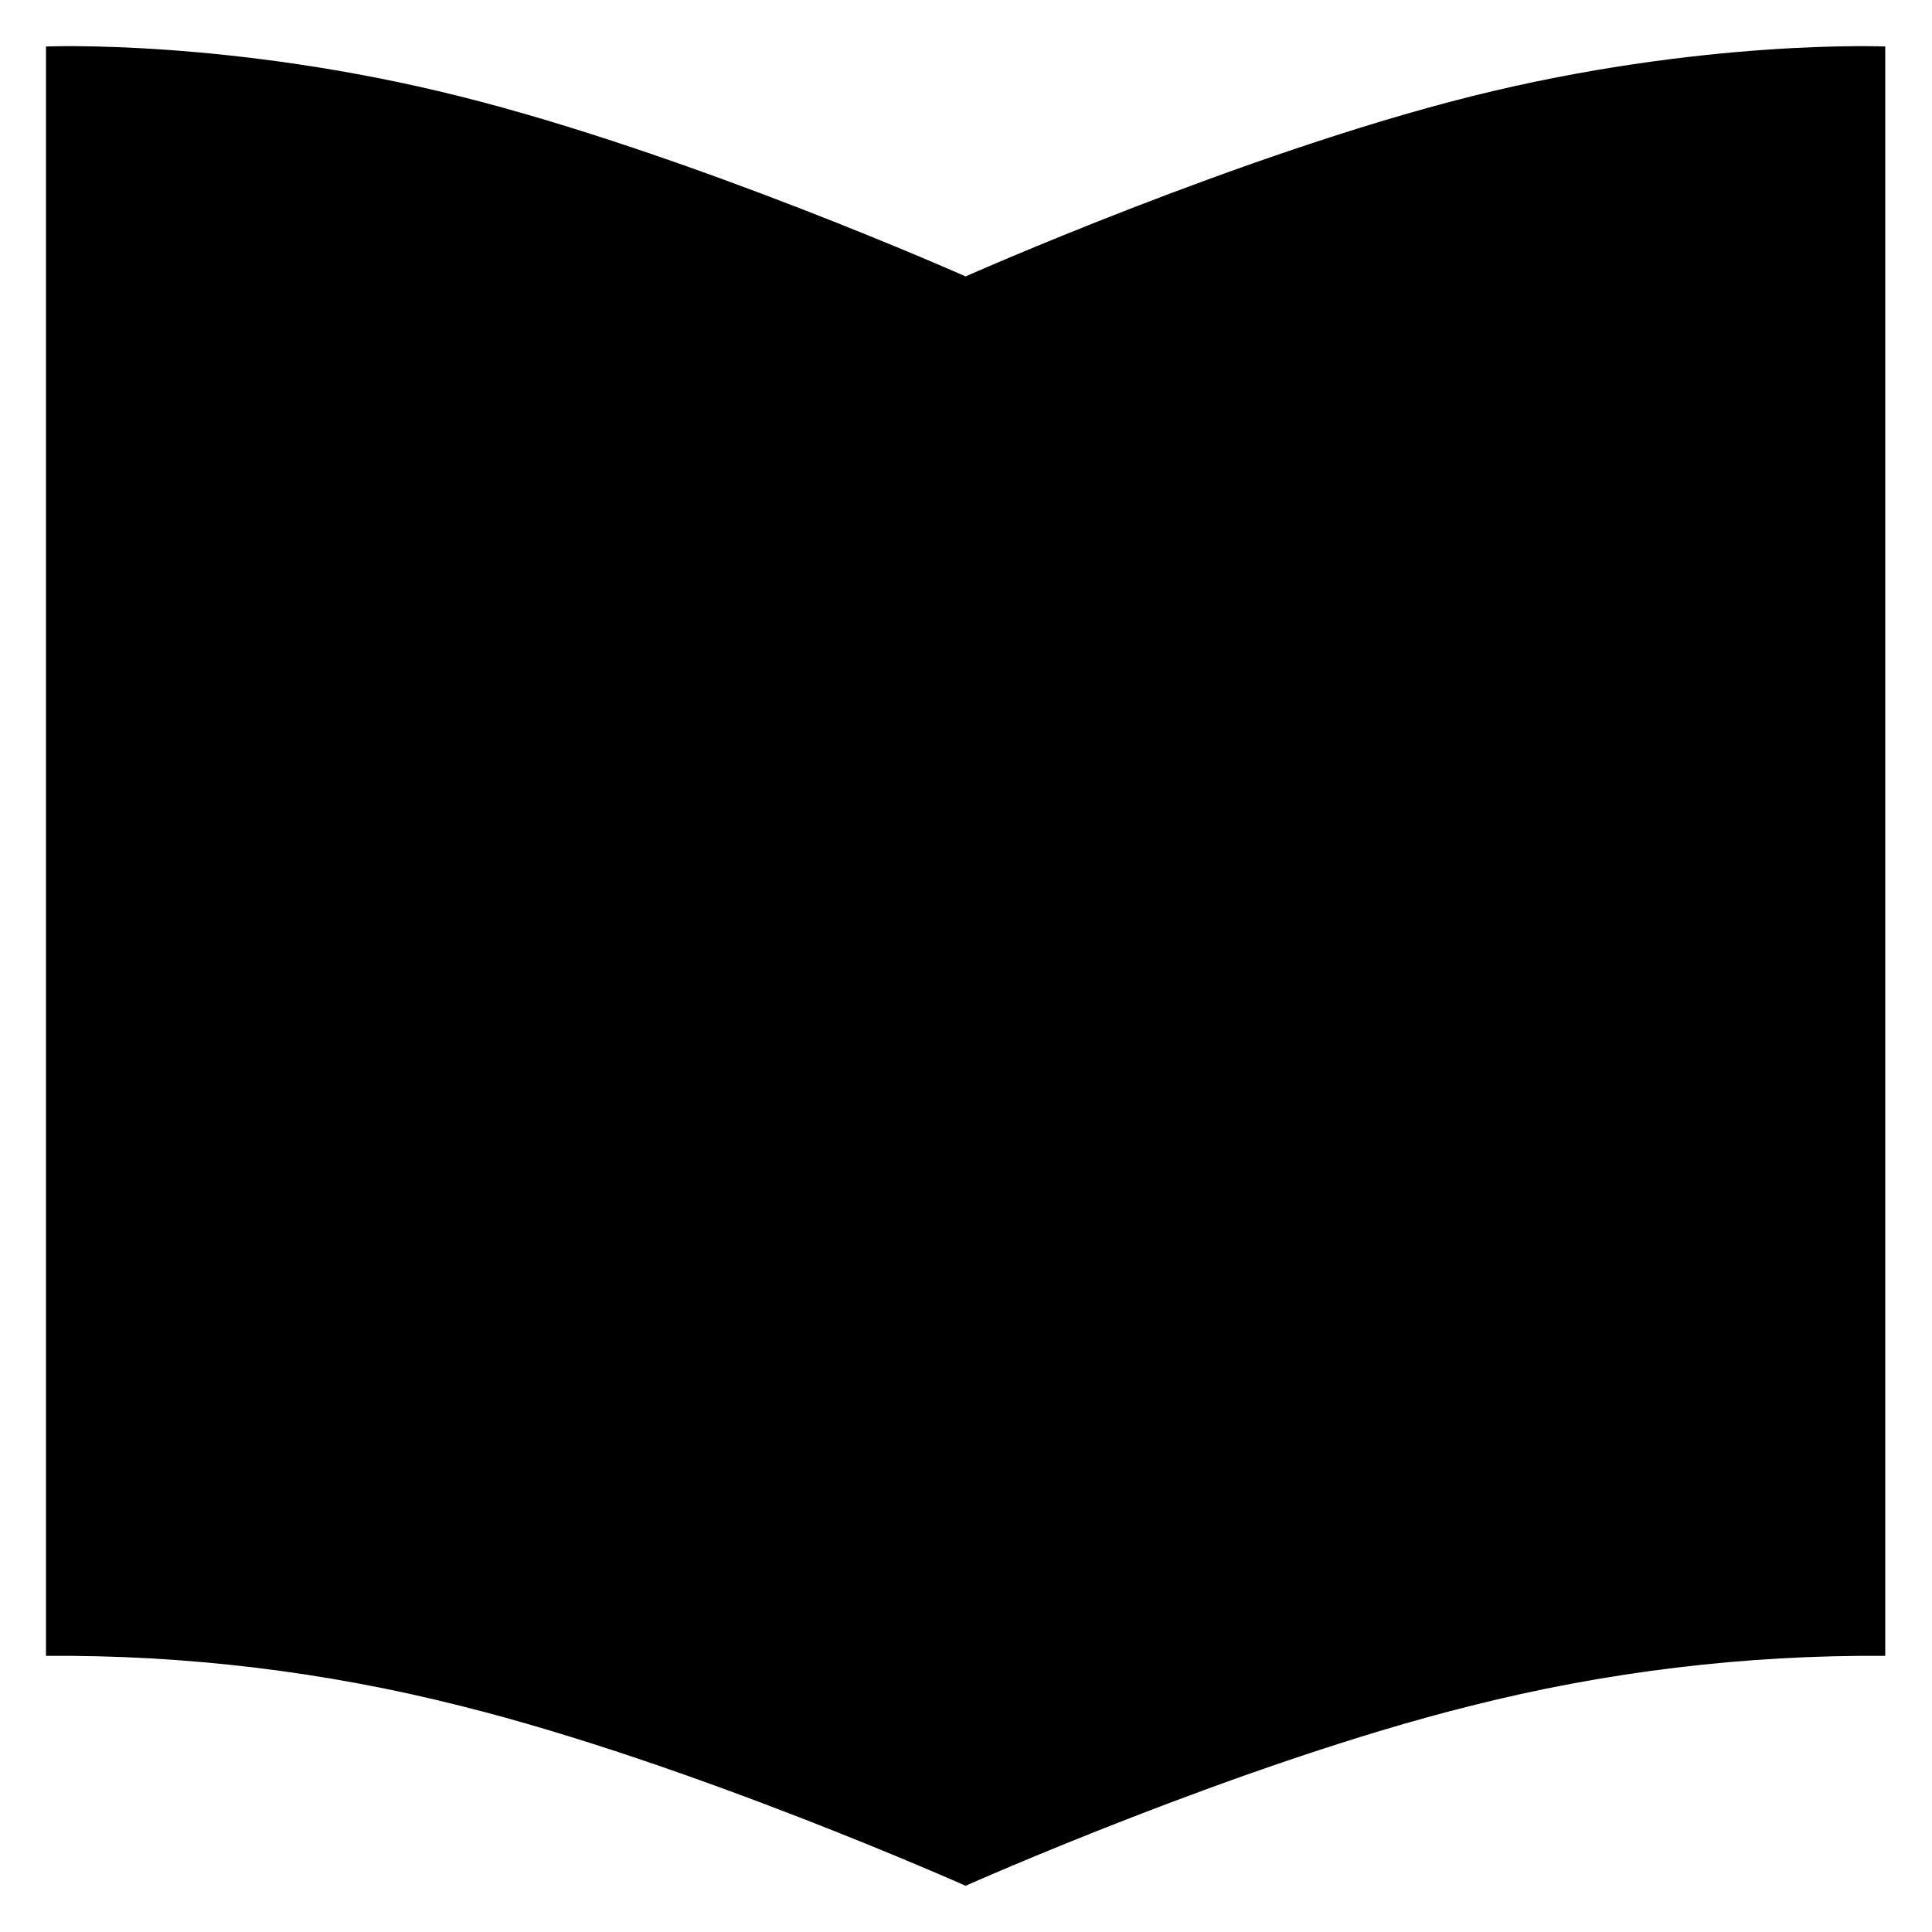
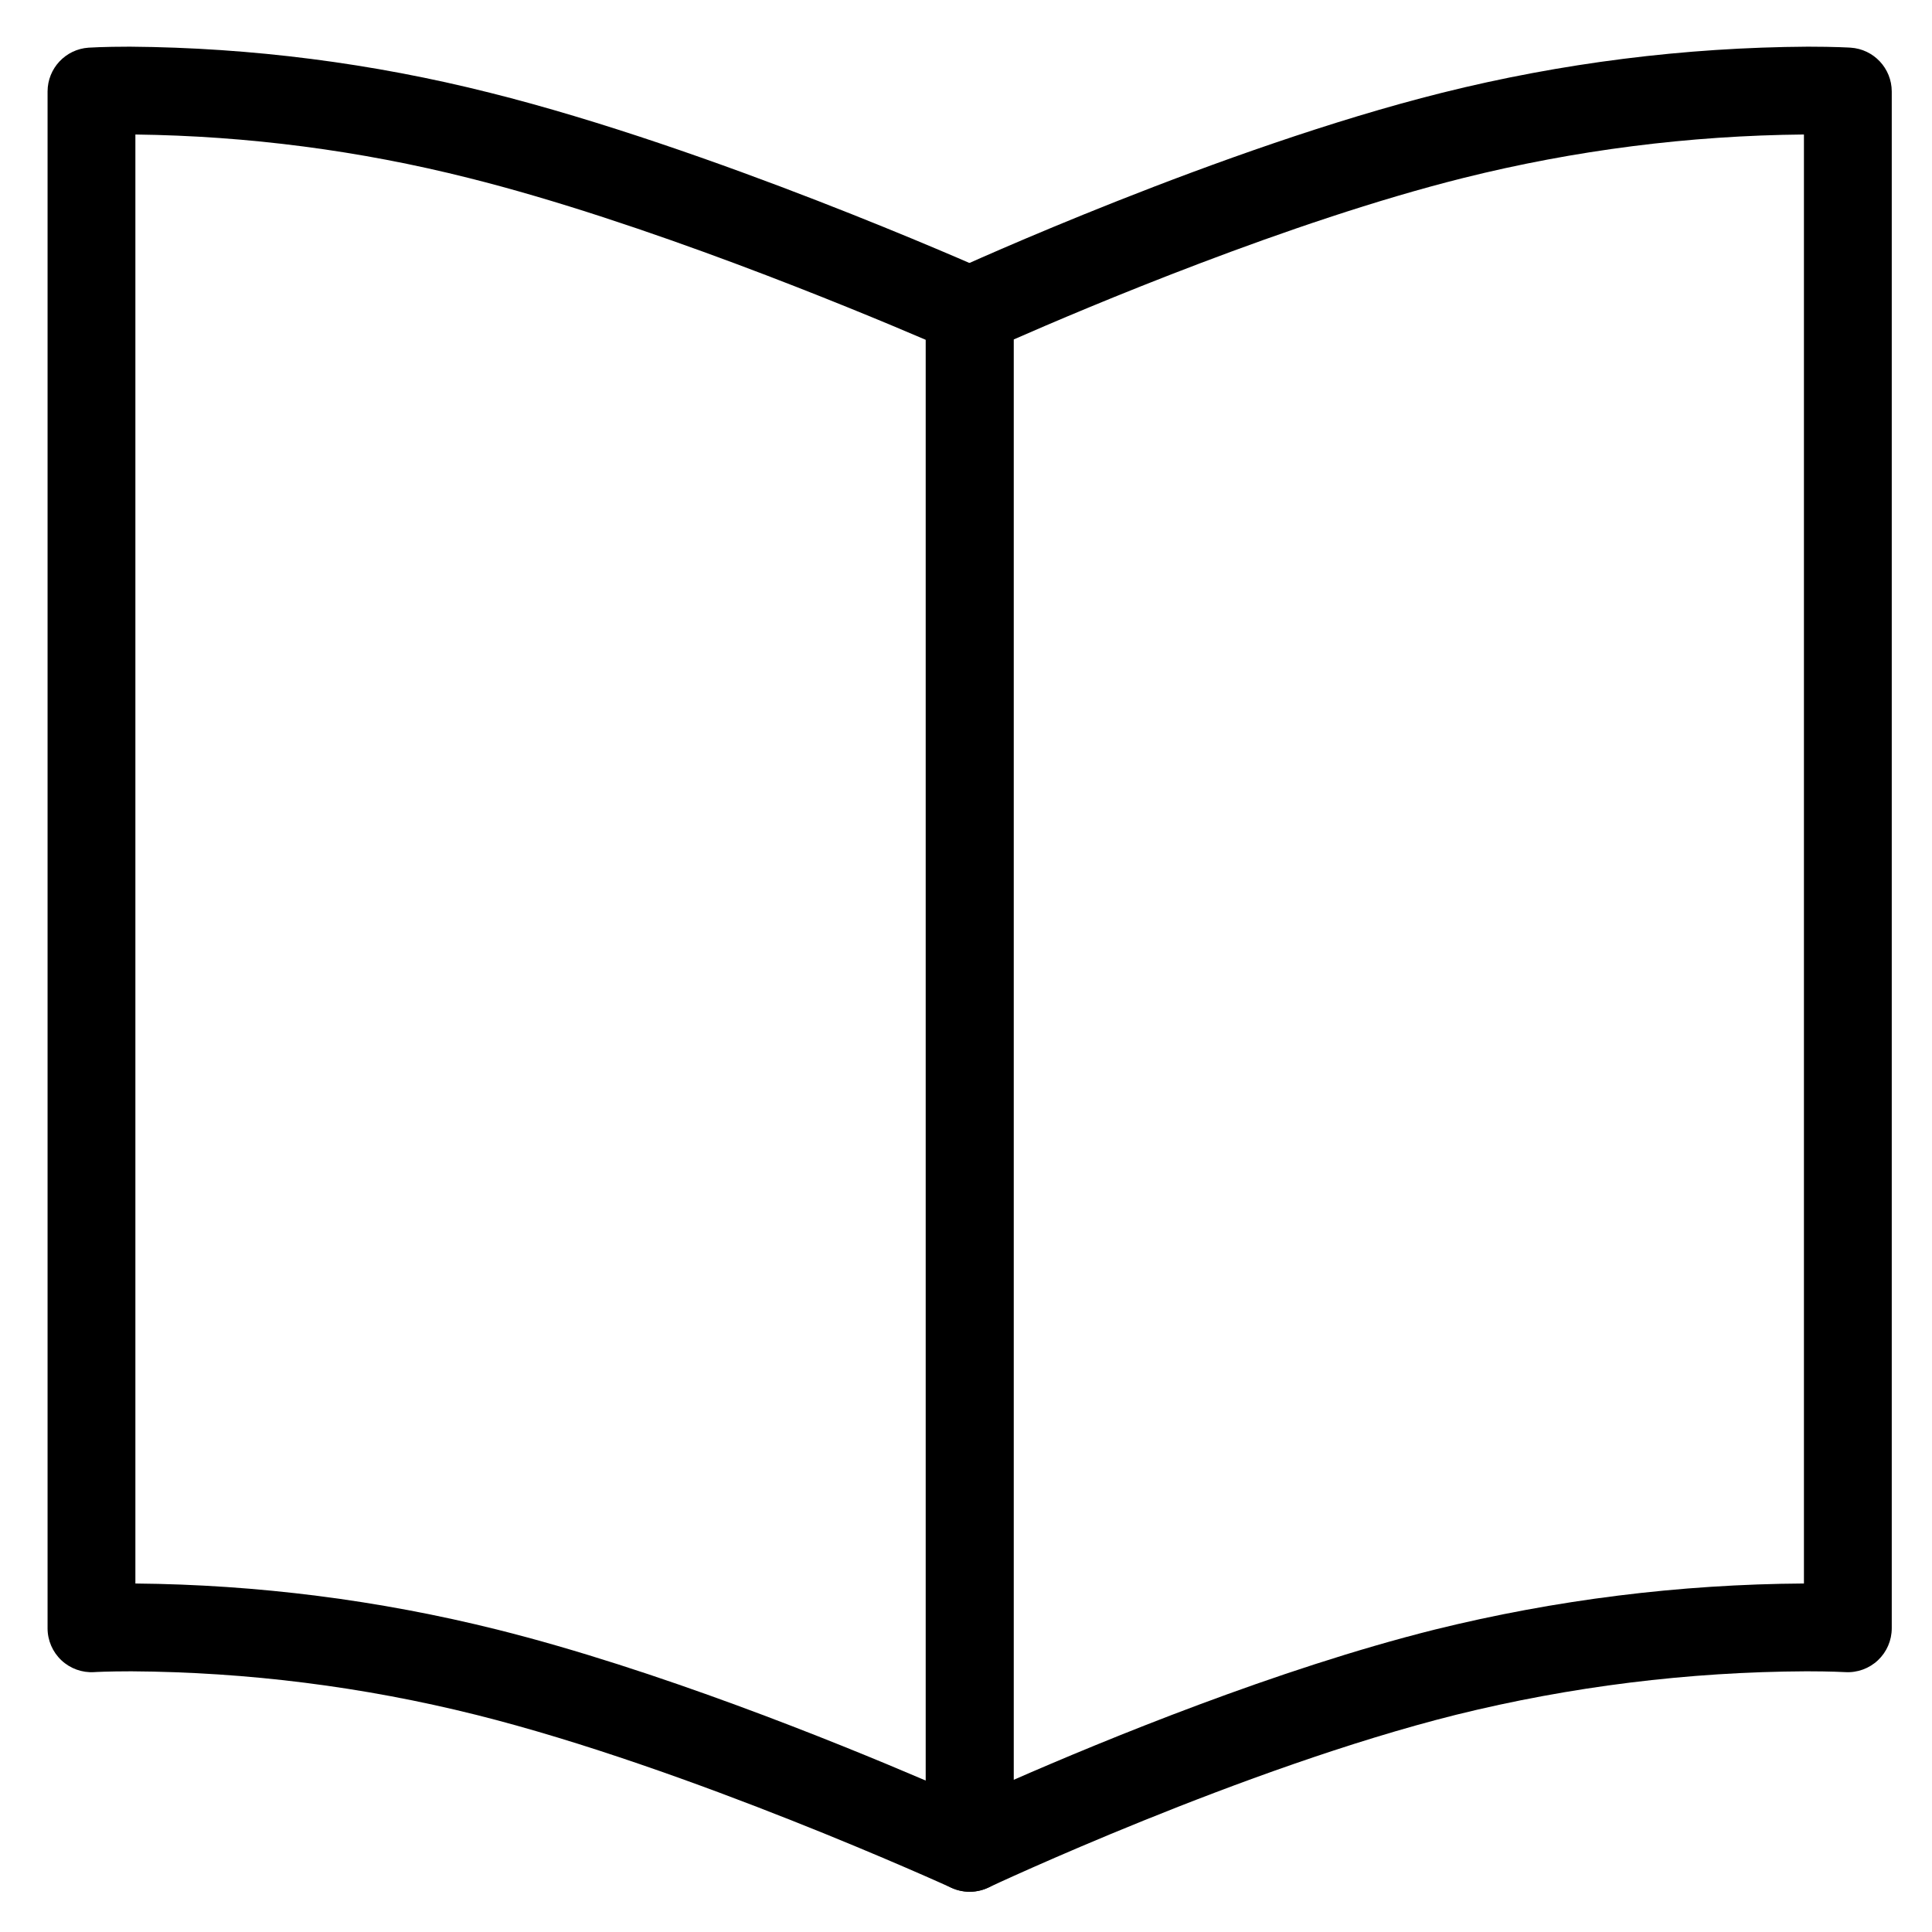
- <svg viewBox="0 0 252 252.1">
-   <path d="M246 6.068s-23.955-1.011-53.955 6.489S126 36.068 126 36.068v210s35.758-15.939 65.758-23.439A214.006 214.006 0 0 1 246 216.068Zm-240 0s23.955-1.011 53.955 6.489S126 36.068 126 36.068v210s-35.758-15.939-65.758-23.439A214.006 214.006 0 0 0 6 216.068Z" />
+ <svg viewBox="0 0 264 264">
+   <g transform="translate(-2376)" clip-path="url(#clip-path)">
+     <path d="M2623.042 6.378c3.738 0 5.832.134 5.832.134a6.009 6.009 0 0 1 5.626 5.988v210a6 6 0 0 1-6.356 5.989c-.1-.006-2-.112-5.3-.112a203.329 203.329 0 0 0-47.889 5.943c-29.092 7.273-63.552 23.444-63.9 23.606a6 6 0 0 1-8.555-5.426v-210a6 6 0 0 1 3.5-5.454c1.491-.684 36.853-16.819 67.045-24.367a211.8 211.8 0 0 1 49.997-6.301Zm-.542 210v-198a199.81 199.81 0 0 0-46.545 5.942c-23.748 5.938-51.764 17.819-61.455 22.075v196.818c12.359-5.409 36.019-15.152 57.545-20.534a215.839 215.839 0 0 1 50.455-6.301Z" />
+     <path d="M2393.759 6.378a208.008 208.008 0 0 1 49.2 6.3c30.159 7.542 66.454 23.66 67.985 24.342a6 6 0 0 1 3.556 5.48v210a6 6 0 0 1-8.5 5.455c-.355-.163-35.858-16.359-64.956-23.634a199.437 199.437 0 0 0-47.087-5.943c-3.172 0-4.987.1-5.088.111a6 6 0 0 1-6.369-5.989v-210a6.01 6.01 0 0 1 5.61-5.987s2.017-.135 5.649-.135ZM2502.5 46.435c-9.909-4.246-38.649-16.162-62.455-22.114a196.377 196.377 0 0 0-45.545-5.941v198a212.172 212.172 0 0 1 49.455 6.3c21.658 5.415 45.977 15.248 58.545 20.627Z" />
+   </g>
</svg>
